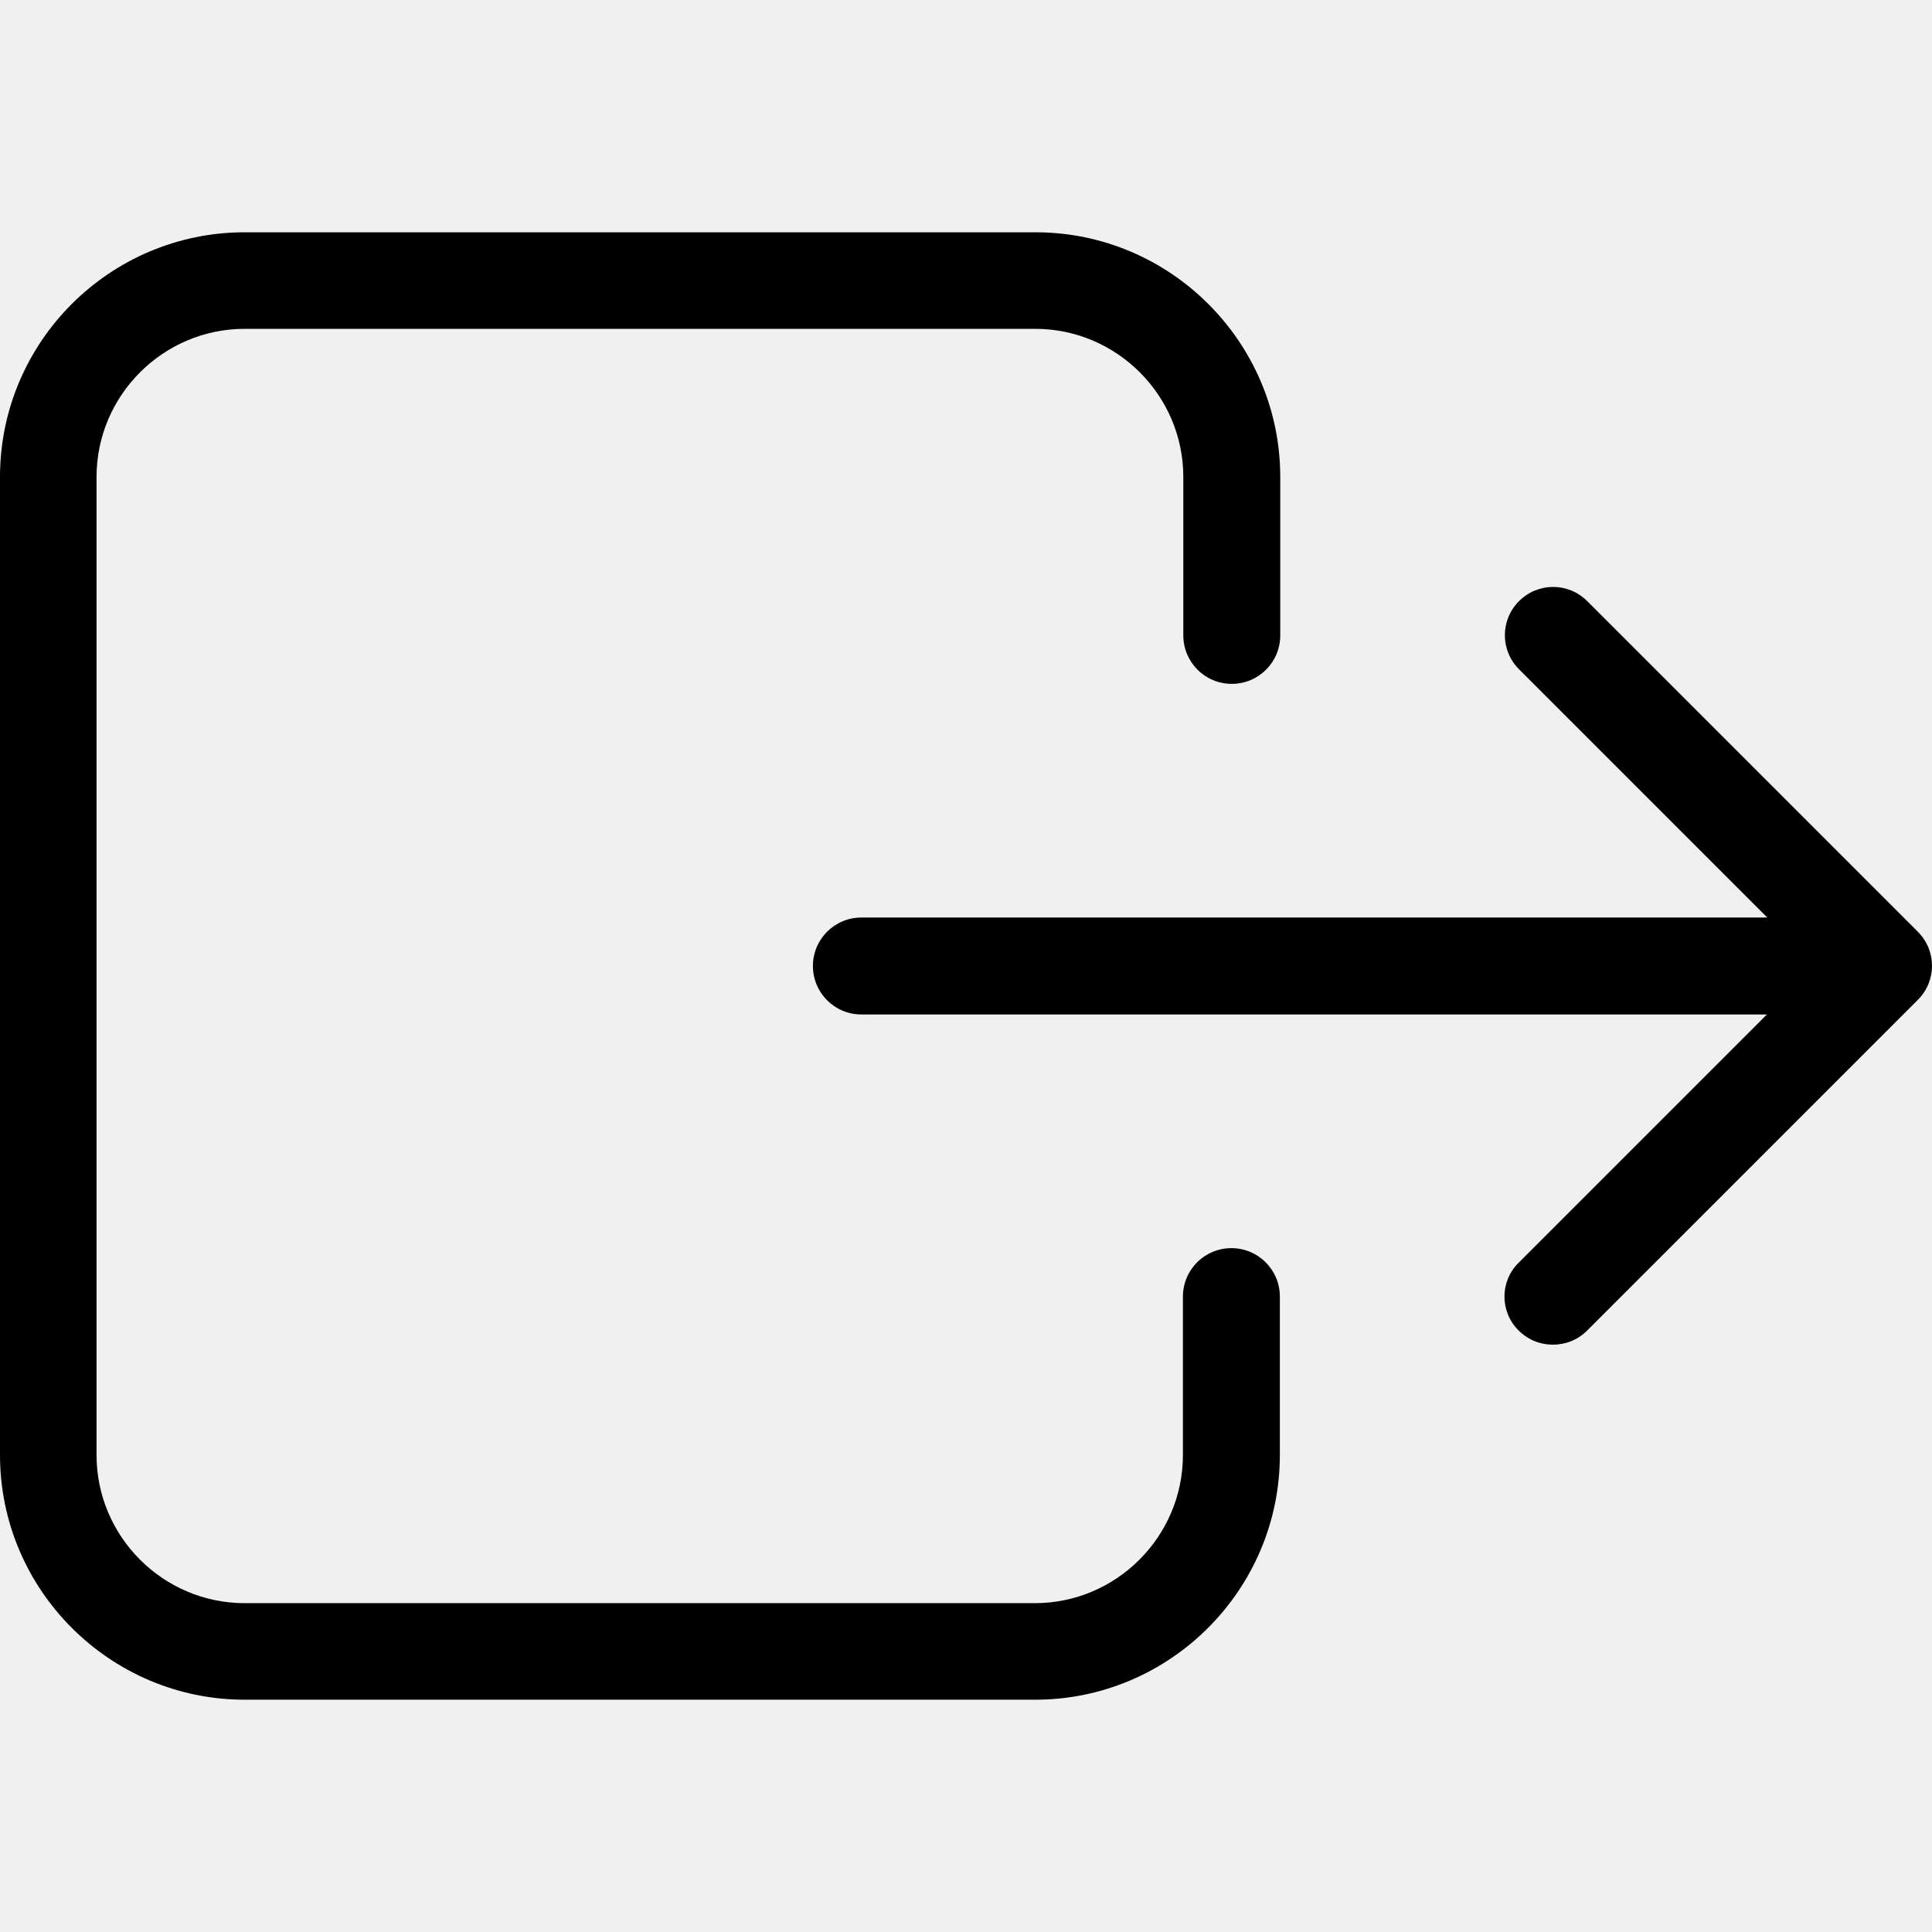
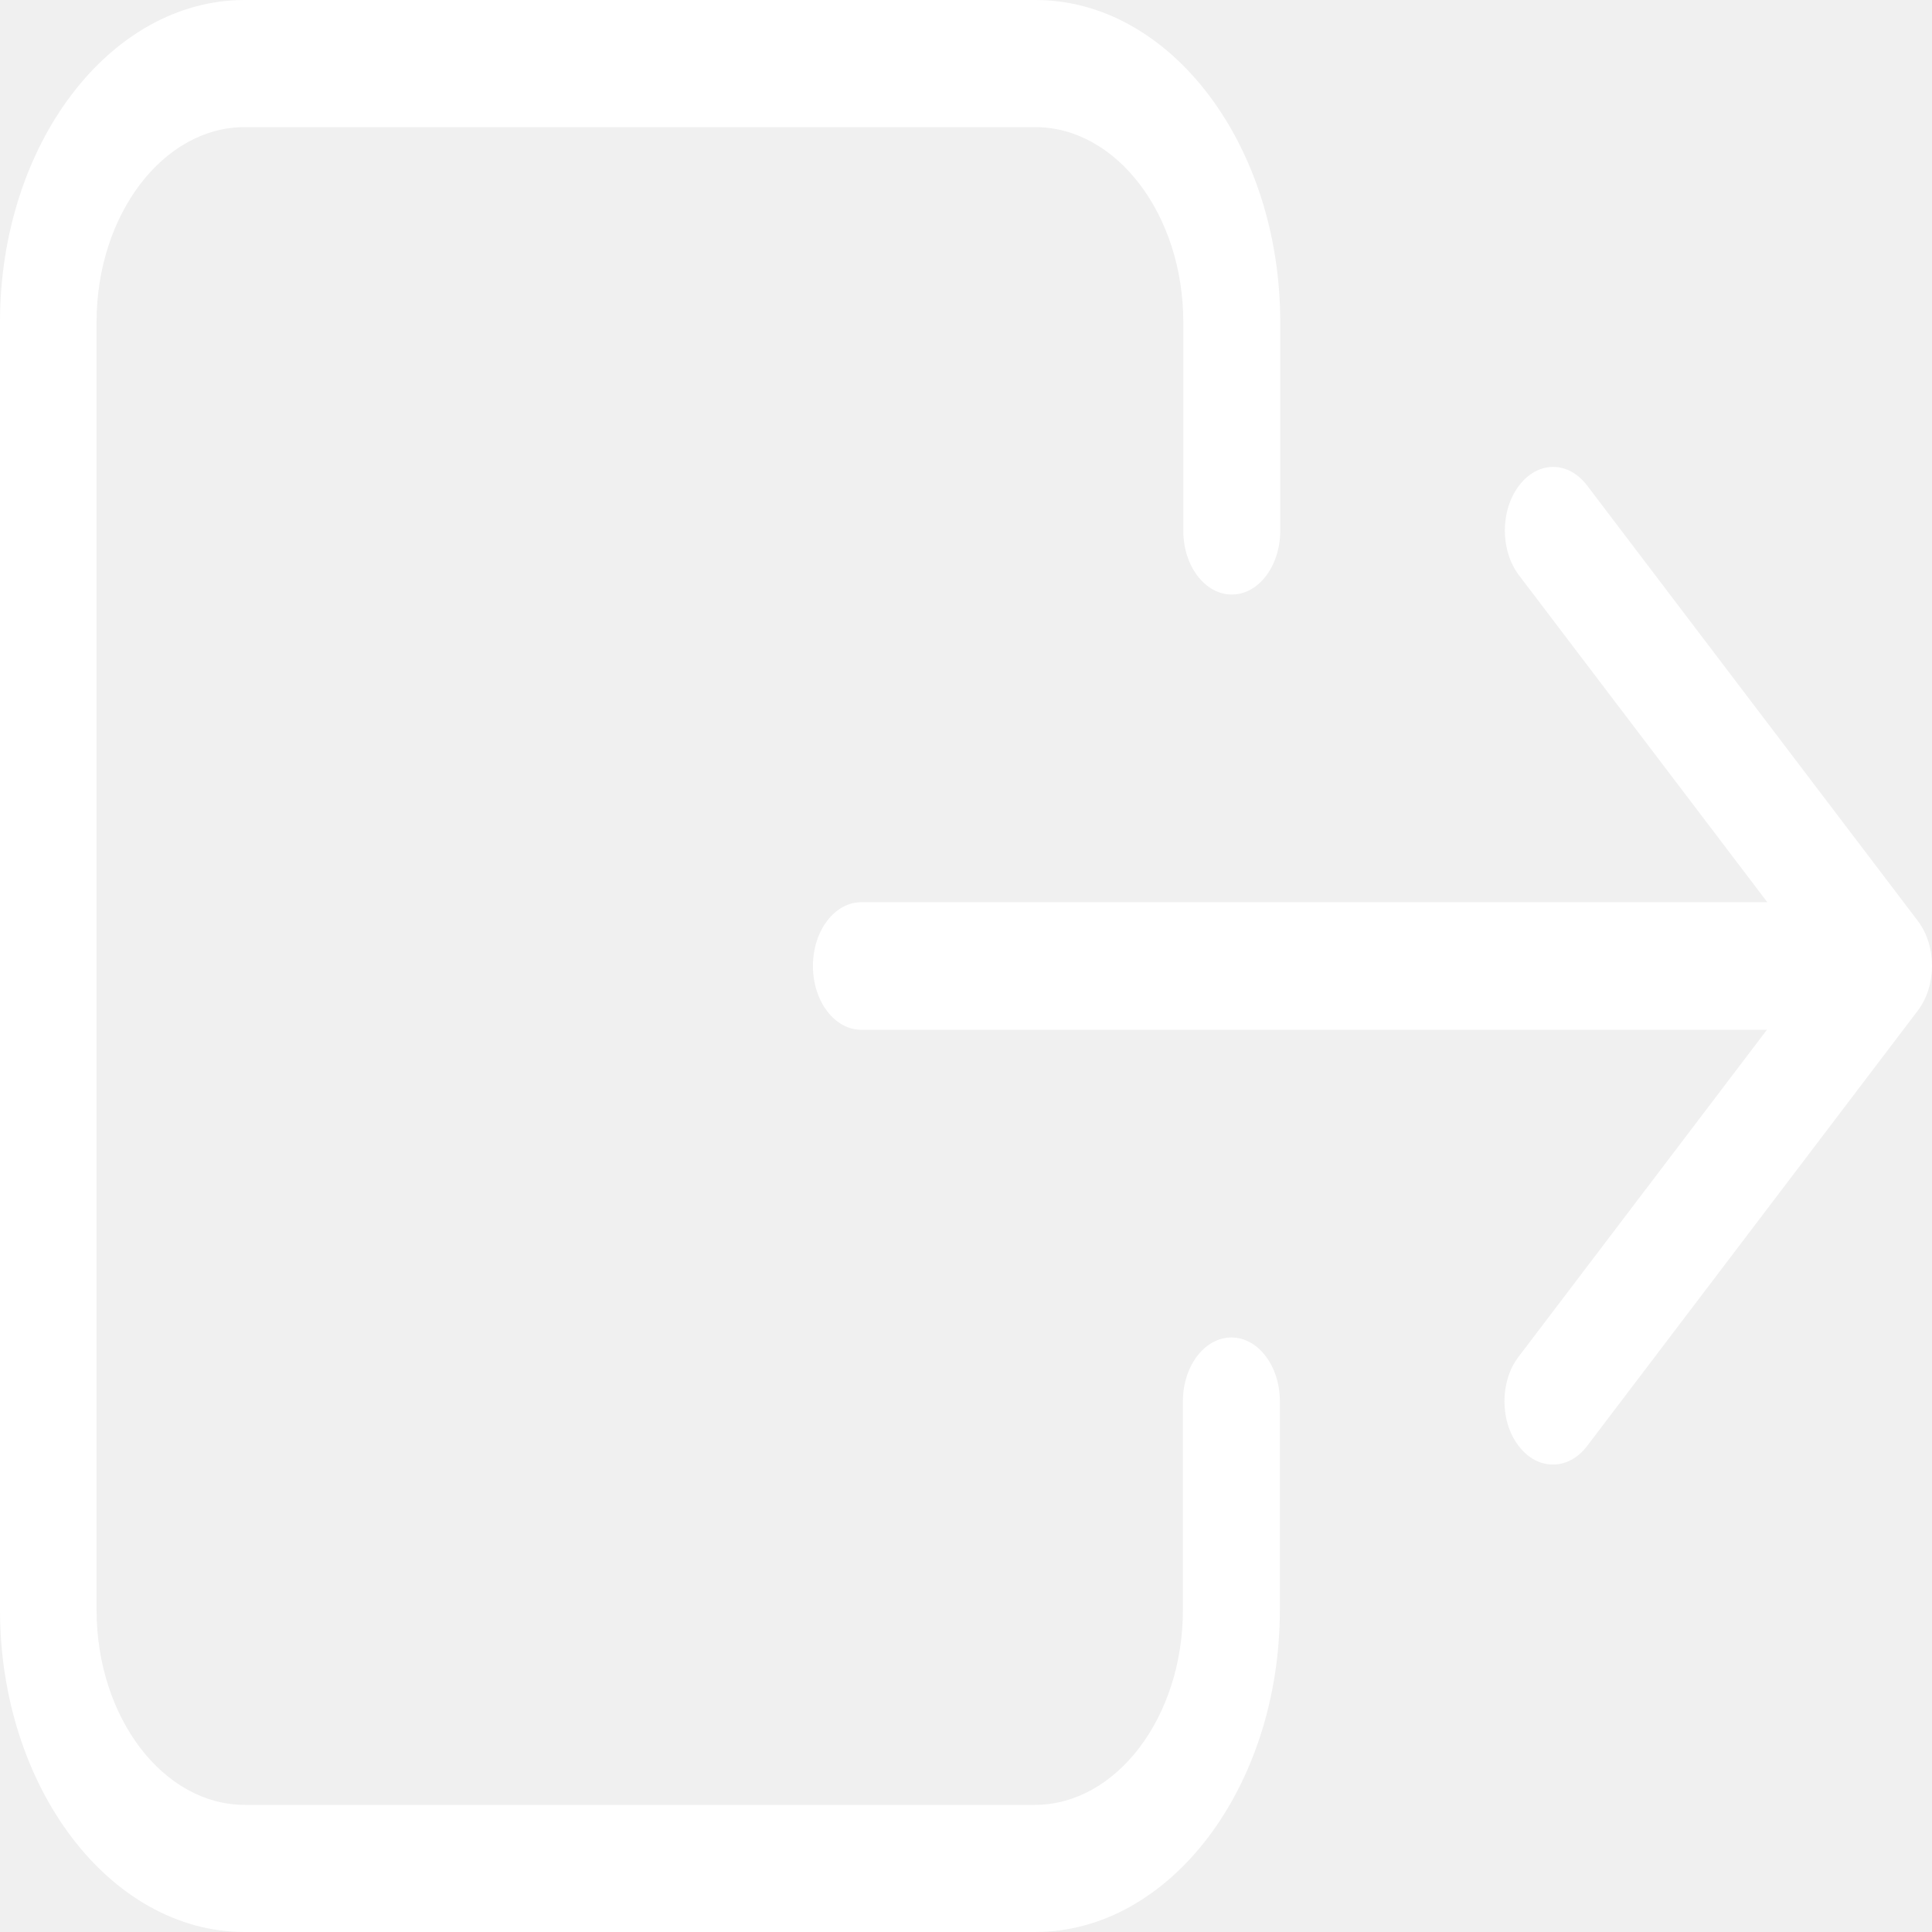
- <svg xmlns="http://www.w3.org/2000/svg" version="1.1" id="Capa_1" x="0px" y="0px" viewBox="0 0 490.3 490.3" style="enable-background:new 0 0 490.3 490.3;" xml:space="preserve">
-   <g>
-     <g>
-       <path d="M0,121.05v248.2c0,34.2,27.9,62.1,62.1,62.1h200.6c34.2,0,62.1-27.9,62.1-62.1v-40.2c0-6.8-5.5-12.3-12.3-12.3    s-12.3,5.5-12.3,12.3v40.2c0,20.7-16.9,37.6-37.6,37.6H62.1c-20.7,0-37.6-16.9-37.6-37.6v-248.2c0-20.7,16.9-37.6,37.6-37.6h200.6    c20.7,0,37.6,16.9,37.6,37.6v40.2c0,6.8,5.5,12.3,12.3,12.3s12.3-5.5,12.3-12.3v-40.2c0-34.2-27.9-62.1-62.1-62.1H62.1    C27.9,58.95,0,86.75,0,121.05z" />
-       <path d="M385.4,337.65c2.4,2.4,5.5,3.6,8.7,3.6s6.3-1.2,8.7-3.6l83.9-83.9c4.8-4.8,4.8-12.5,0-17.3l-83.9-83.9    c-4.8-4.8-12.5-4.8-17.3,0s-4.8,12.5,0,17.3l63,63H218.6c-6.8,0-12.3,5.5-12.3,12.3c0,6.8,5.5,12.3,12.3,12.3h229.8l-63,63    C380.6,325.15,380.6,332.95,385.4,337.65z" />
-     </g>
-   </g>
-   <g>
- </g>
-   <g>
- </g>
-   <g>
- </g>
-   <g>
- </g>
-   <g>
- </g>
-   <g>
- </g>
-   <g>
- </g>
-   <g>
- </g>
-   <g>
- </g>
-   <g>
- </g>
-   <g>
- </g>
-   <g>
- </g>
-   <g>
- </g>
-   <g>
- </g>
-   <g>
- </g>
+ <svg xmlns="http://www.w3.org/2000/svg" width="40" height="40" viewBox="0 0 40 40" fill="none">
+   <path d="M0 6.67V33.33C0 37.003 2.276 40 5.066 40H21.432C24.222 40 26.498 37.003 26.498 33.33V29.012C26.498 28.281 26.049 27.691 25.495 27.691C24.94 27.691 24.491 28.281 24.491 29.012V33.33C24.491 35.553 23.112 37.368 21.424 37.368H5.066C3.378 37.368 1.999 35.553 1.999 33.33V6.67C1.999 4.447 3.378 2.632 5.066 2.632H21.432C23.12 2.632 24.499 4.447 24.499 6.67V10.988C24.499 11.719 24.948 12.309 25.503 12.309C26.058 12.309 26.506 11.719 26.506 10.988V6.67C26.506 2.997 24.23 0 21.44 0H5.066C2.276 0 0 2.986 0 6.67Z" fill="white" />
+   <path d="M31.442 29.936C31.638 30.193 31.891 30.322 32.152 30.322C32.413 30.322 32.666 30.193 32.861 29.936L39.706 20.924C40.098 20.408 40.098 19.581 39.706 19.066L32.861 10.054C32.47 9.538 31.842 9.538 31.45 10.054C31.058 10.569 31.058 11.396 31.45 11.912L36.59 18.679H17.834C17.279 18.679 16.831 19.27 16.831 20C16.831 20.73 17.279 21.321 17.834 21.321H36.582L31.442 28.088C31.05 28.593 31.05 29.431 31.442 29.936Z" fill="white" />
</svg>
